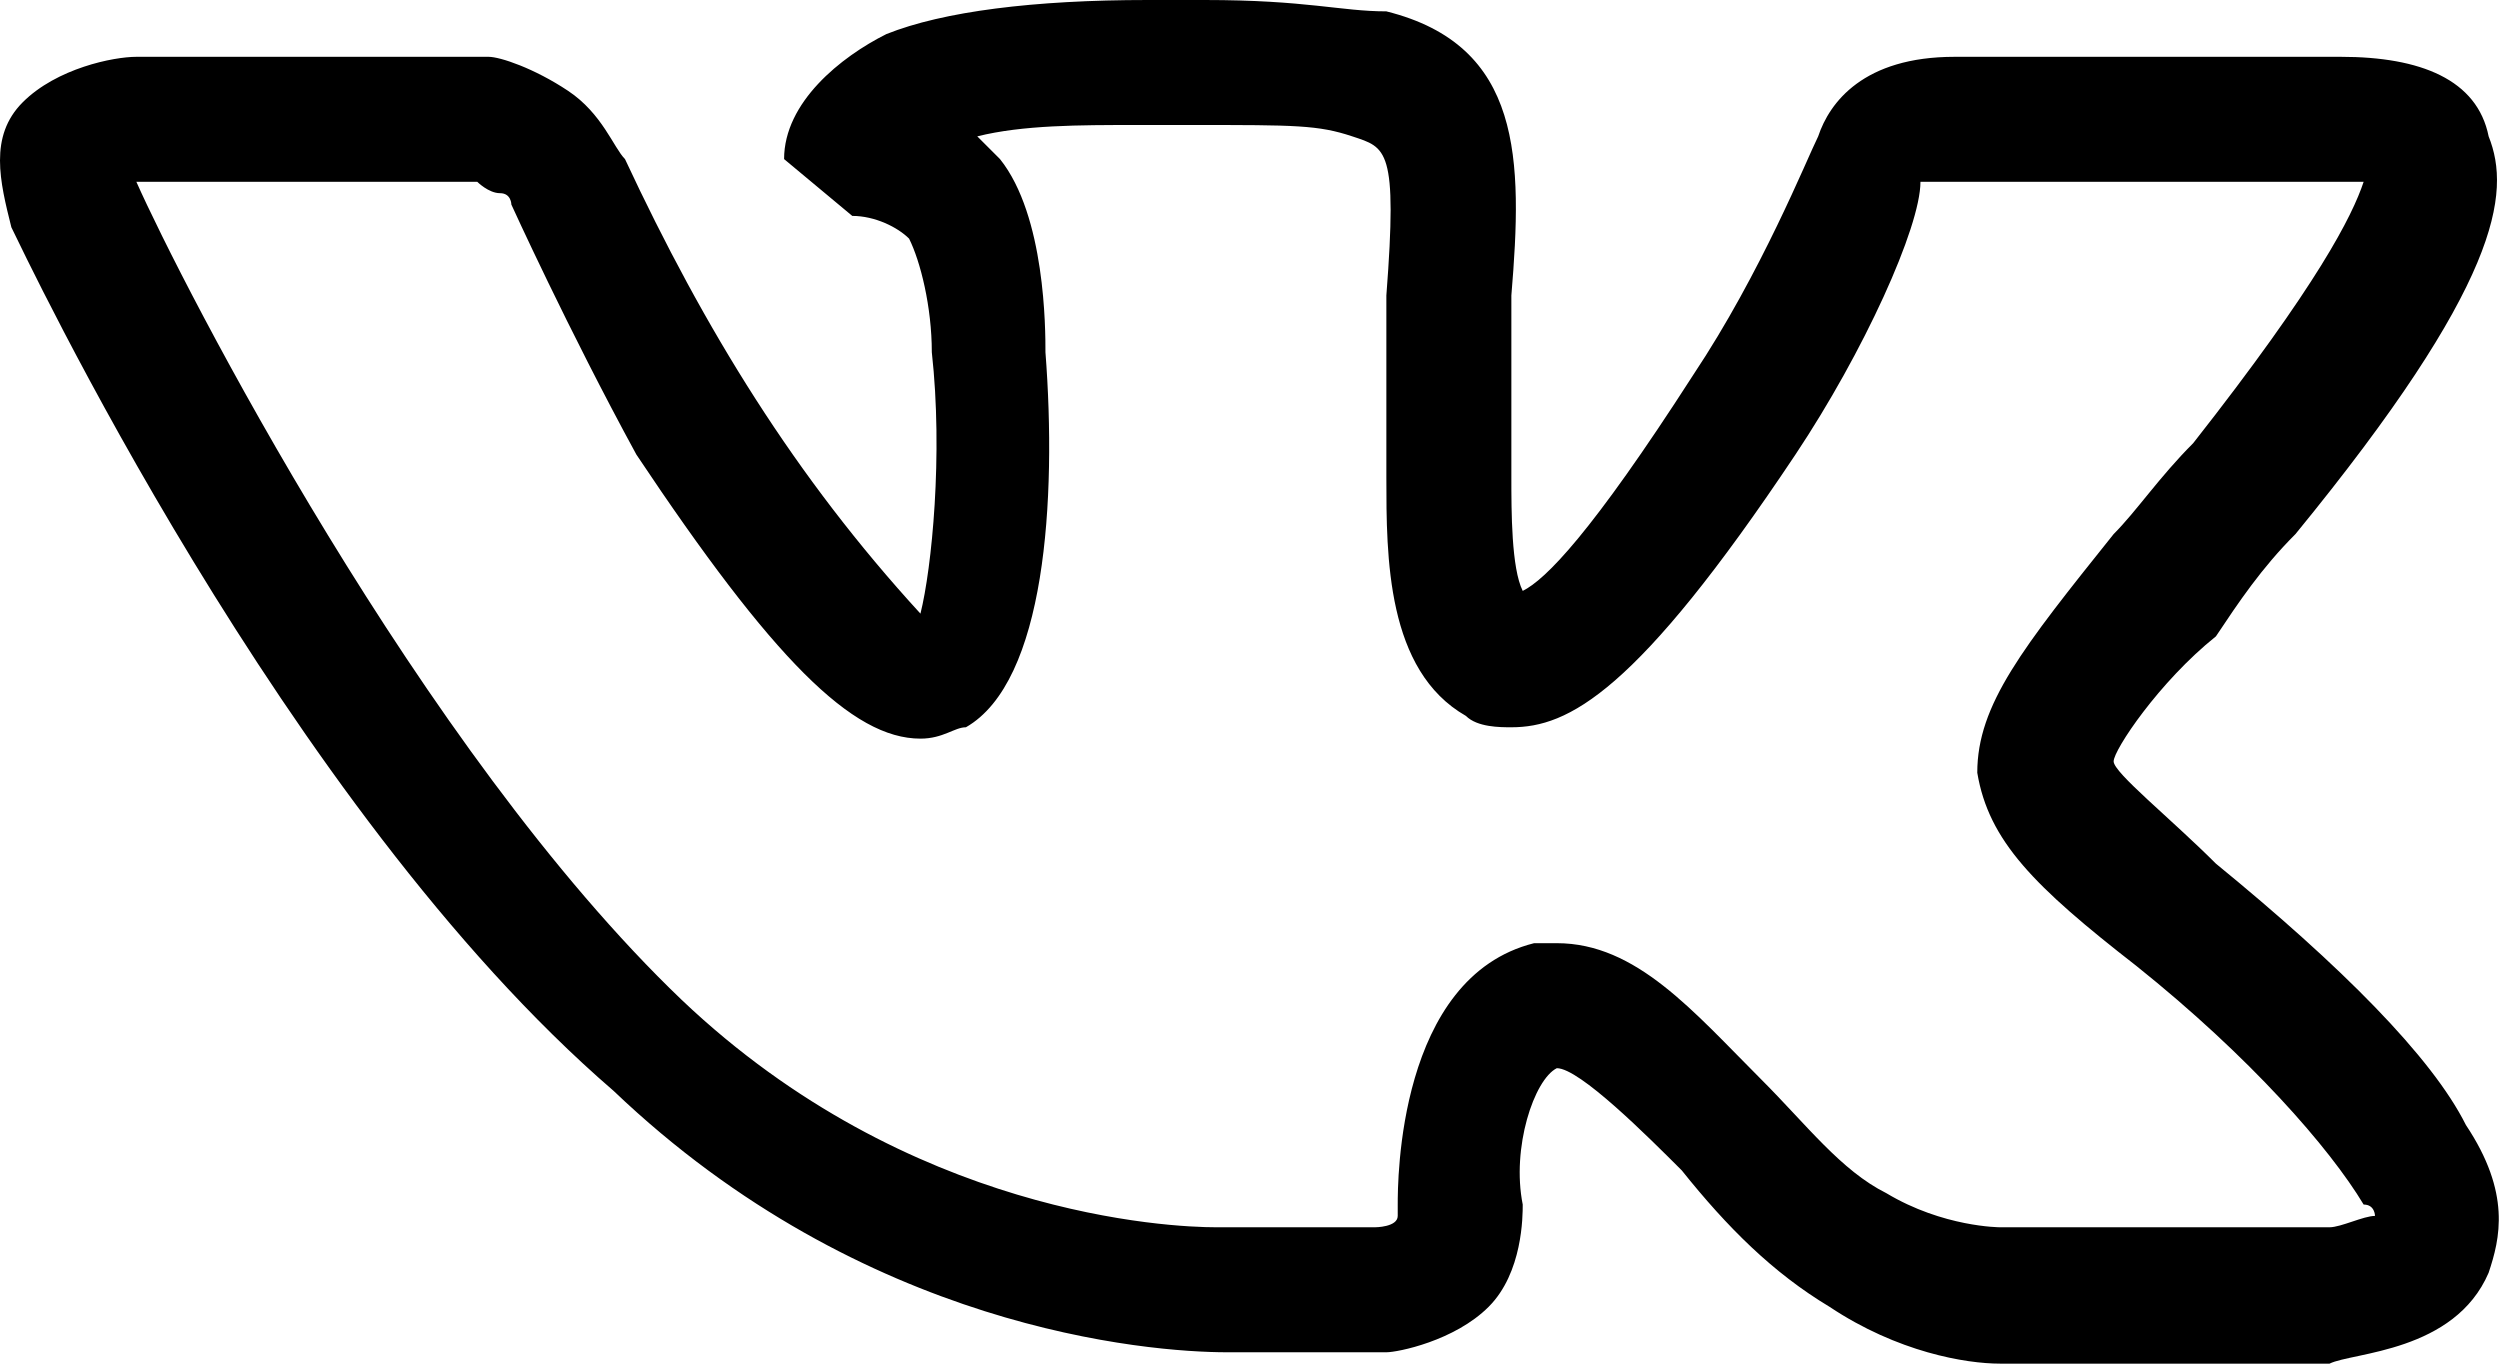
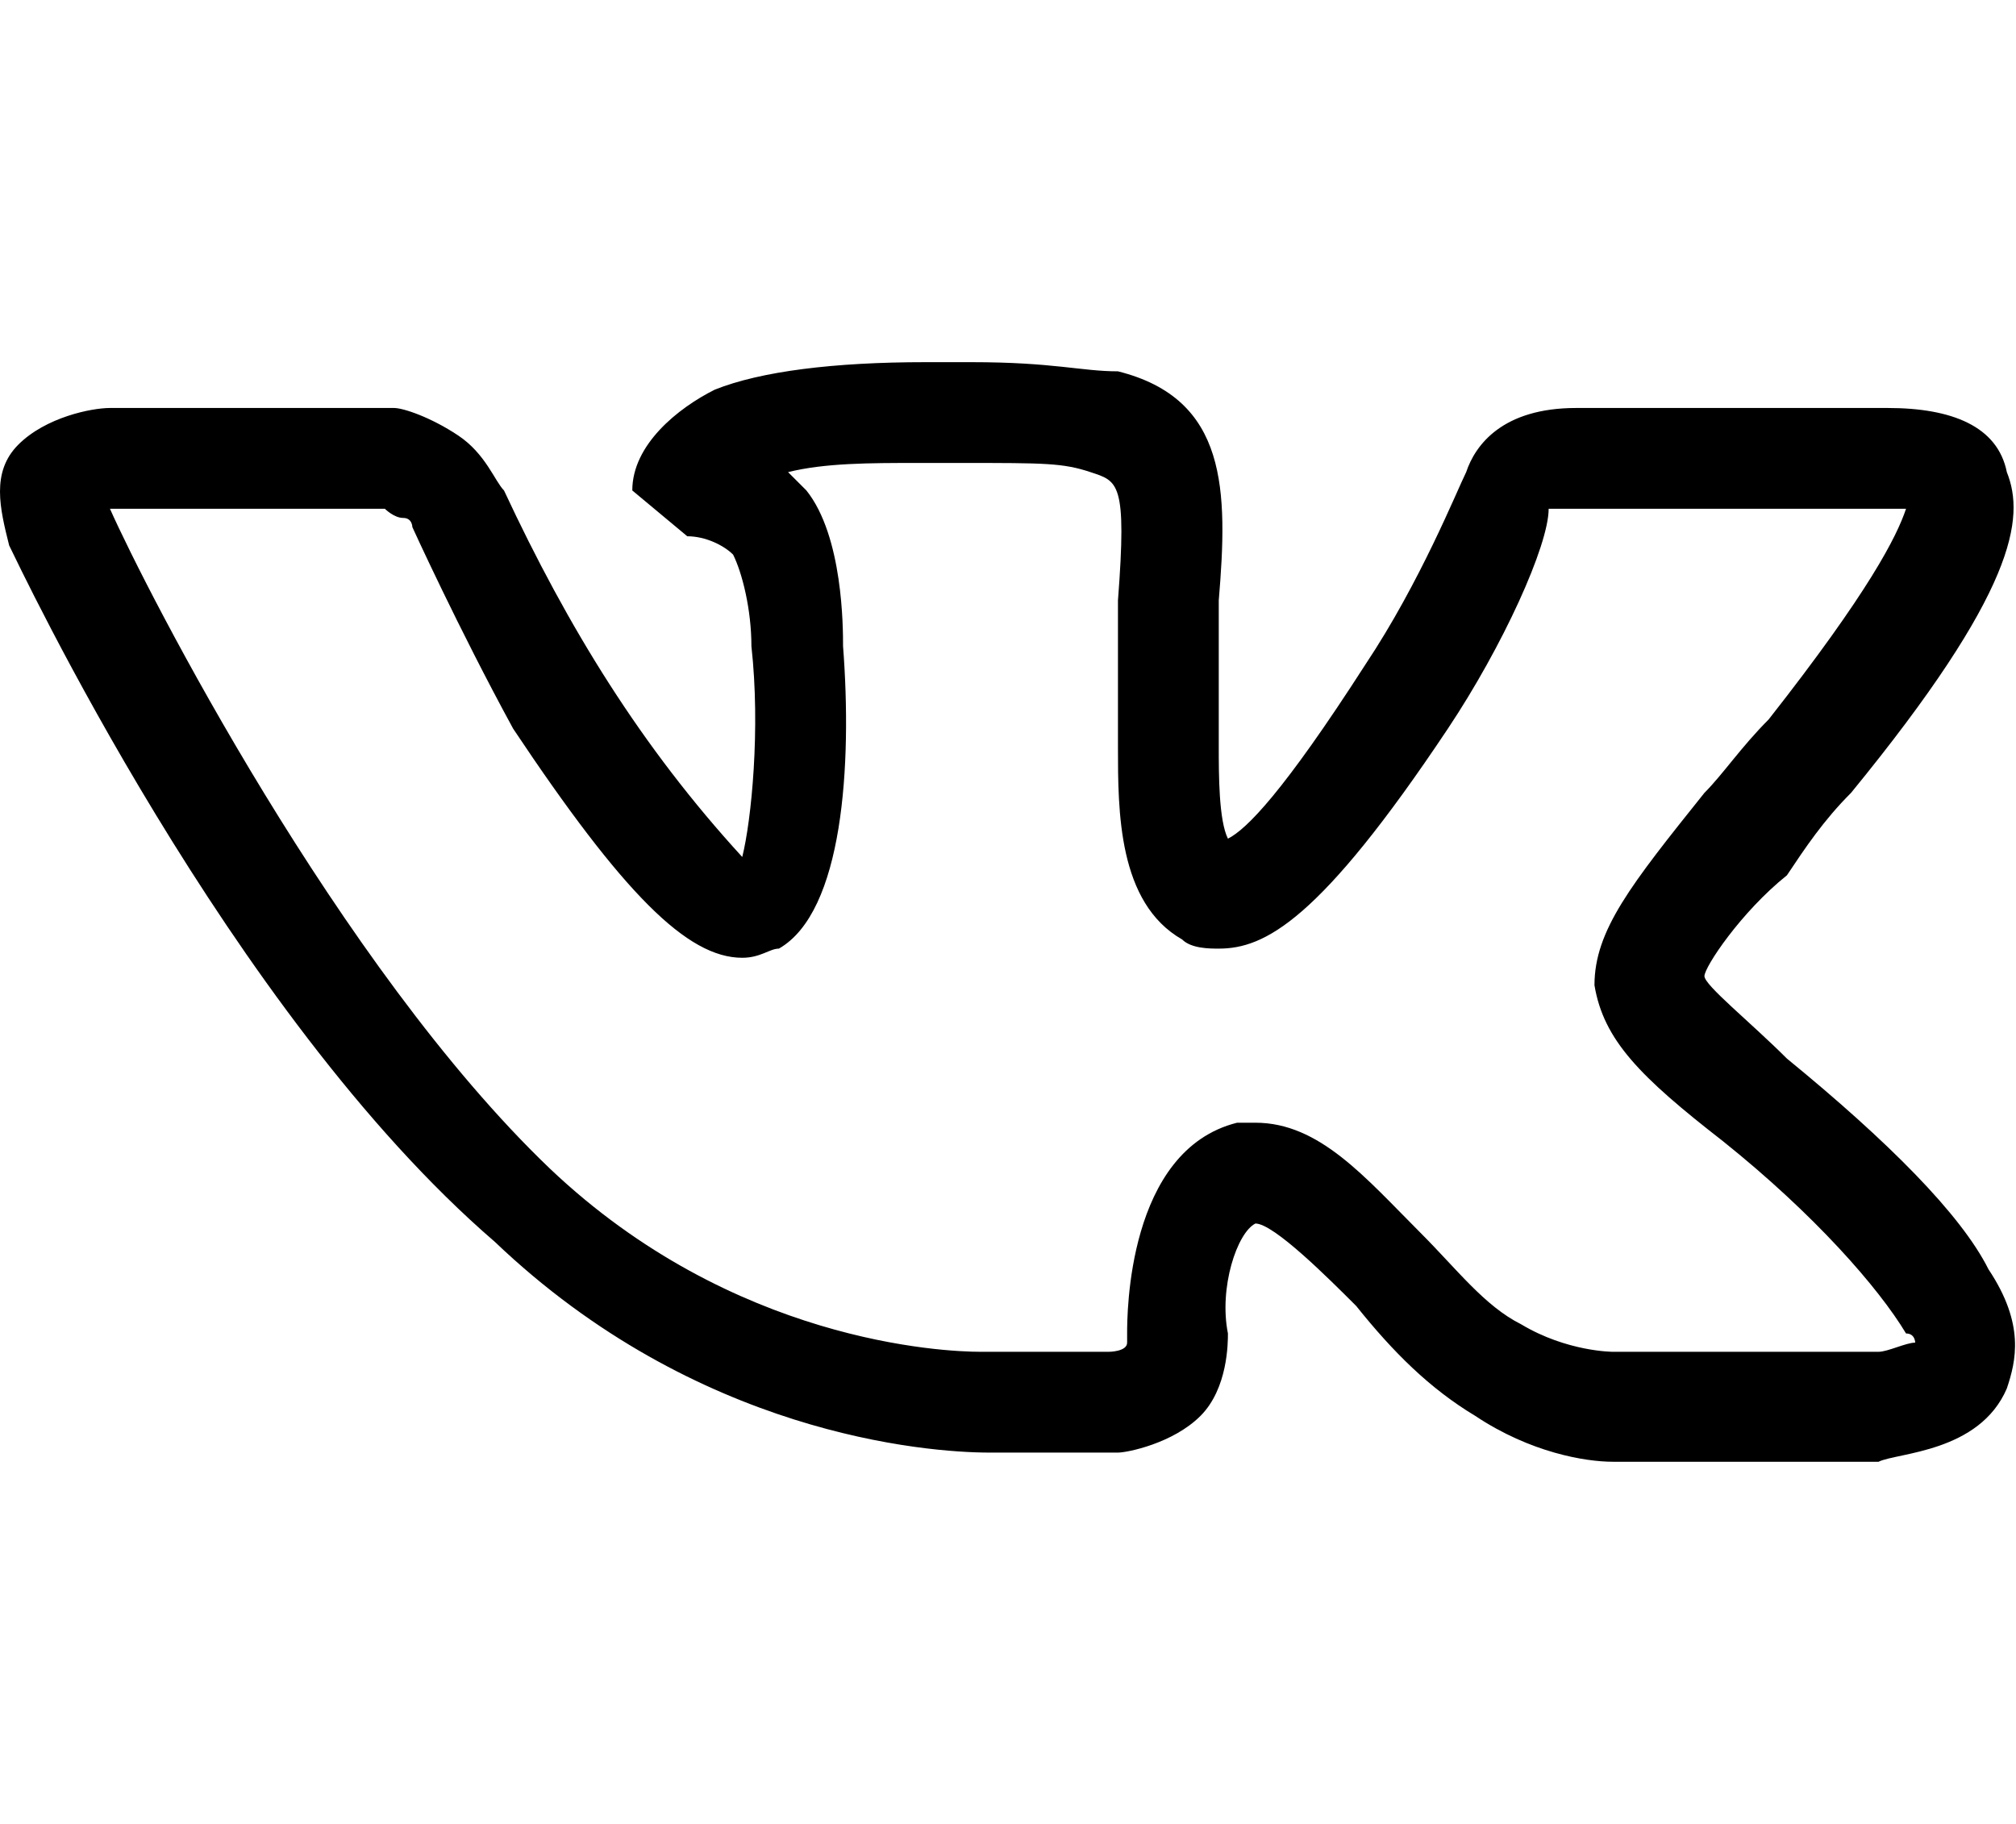
- <svg xmlns="http://www.w3.org/2000/svg" version="1.1" id="Layer_1" x="0px" y="0px" viewBox="0 0 22 12" style="enable-background:new 0 0 22 12;" xml:space="preserve">
+ <svg xmlns="http://www.w3.org/2000/svg" version="1.1" id="Layer_1" x="0px" y="0px" viewBox="0 0 22 12" style="enable-background:new 0 0 22 12;" xml:space="preserve" width="21" height="19">
  <path d="M17.6,12c-0.3,0-0.9-0.1-1.5-0.5c-0.5-0.3-0.9-0.7-1.3-1.2c-0.3-0.3-0.9-0.9-1.1-0.9c-0.2,0.1-0.4,0.7-0.3,1.2 c0,0.1,0,0.6-0.3,0.9c-0.3,0.3-0.8,0.4-0.9,0.4h-1.4c-0.7,0-3.2-0.2-5.4-2.3C2.5,7.1,0.2,2.2,0.1,2C0,1.6-0.1,1.2,0.2,0.9 s0.8-0.4,1-0.4h3.1c0.1,0,0.4,0.1,0.7,0.3C5.3,1,5.4,1.3,5.5,1.4c0.7,1.5,1.5,2.8,2.6,4C8.2,5,8.3,4,8.2,3.1c0-0.4-0.1-0.8-0.2-1 C7.9,2,7.7,1.9,7.5,1.9L6.9,1.4c0-0.5,0.5-0.9,0.9-1.1C8.3,0.1,9.1,0,10.1,0h0.5c0.9,0,1.2,0.1,1.6,0.1c1.2,0.3,1.2,1.3,1.1,2.5v1.6 c0,0.3,0,0.8,0.1,1c0.2-0.1,0.6-0.5,1.5-1.9c0.6-0.9,1-1.9,1.1-2.1c0.1-0.3,0.4-0.7,1.2-0.7h3.4c0.7,0,1.2,0.2,1.3,0.7 c0.2,0.5,0.1,1.3-1.7,3.5c-0.3,0.3-0.5,0.6-0.7,0.9c-0.5,0.4-0.9,1-0.9,1.1s0.5,0.5,0.9,0.9c1.1,0.9,1.9,1.7,2.2,2.3 c0.4,0.6,0.3,1,0.2,1.3c-0.3,0.7-1.2,0.7-1.4,0.8h-2.8C17.7,12,17.6,12,17.6,12z M13.7,8.3c0.7,0,1.2,0.6,1.8,1.2 c0.4,0.4,0.7,0.8,1.1,1c0.5,0.3,1,0.3,1,0.3h2.9c0.1,0,0.3-0.1,0.4-0.1c0,0,0-0.1-0.1-0.1c-0.3-0.5-1-1.3-2-2.1 c-0.9-0.7-1.3-1.1-1.4-1.7c0-0.6,0.4-1.1,1.2-2.1c0.2-0.2,0.4-0.5,0.7-0.8c1.1-1.4,1.4-2,1.5-2.3h-3.9c0,0.4-0.5,1.5-1.1,2.4 c-1.4,2.1-2,2.4-2.5,2.4c-0.1,0-0.3,0-0.4-0.1c-0.7-0.4-0.7-1.4-0.7-2.1V3.9V2.6c0.1-1.3,0-1.3-0.3-1.4c-0.3-0.1-0.5-0.1-1.4-0.1H10 c-0.5,0-1,0-1.4,0.1l0.2,0.2c0.4,0.5,0.4,1.5,0.4,1.7c0.1,1.3,0,2.9-0.7,3.3c-0.1,0-0.2,0.1-0.4,0.1C7.5,6.5,6.8,5.8,5.6,4 C5,2.9,4.5,1.8,4.5,1.8s0-0.1-0.1-0.1S4.2,1.6,4.2,1.6H1.3H1.2c0.4,0.9,2.5,5,4.8,7.2c2,1.9,4.3,2,4.7,2h1.4c0,0,0.2,0,0.2-0.1v-0.1 c0-0.2,0-2,1.2-2.3C13.5,8.3,13.7,8.3,13.7,8.3z" />
</svg>
